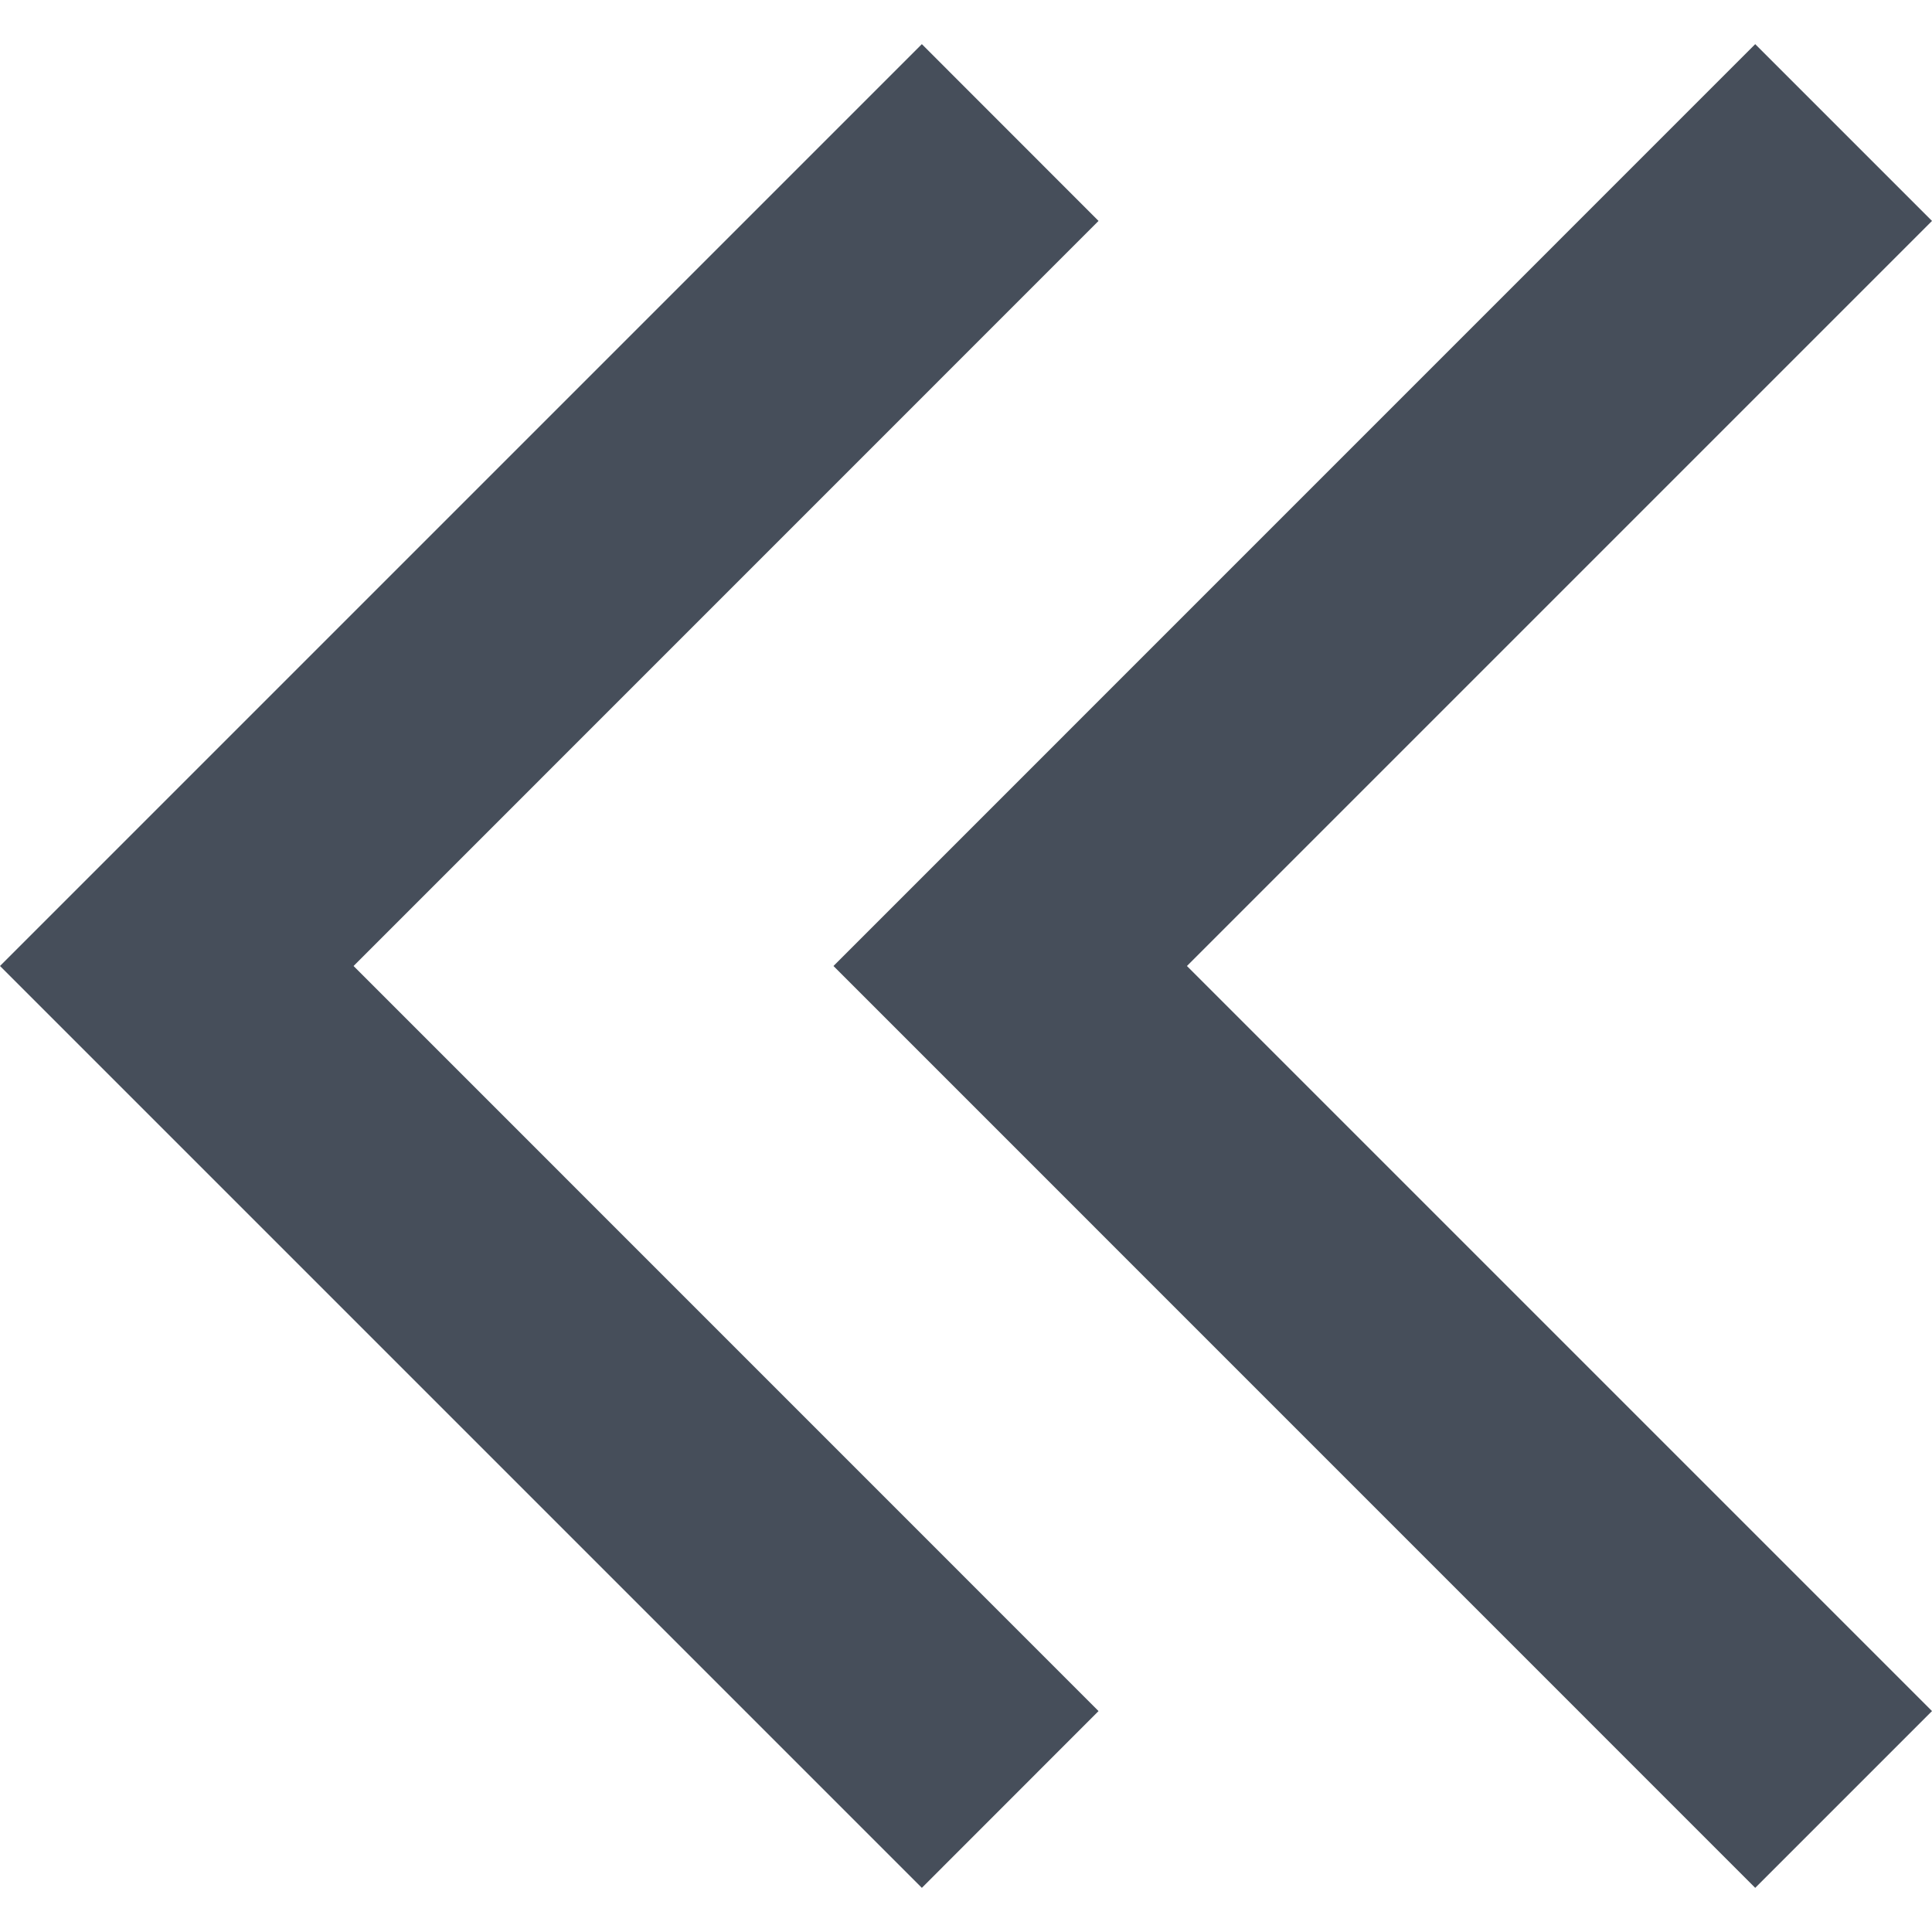
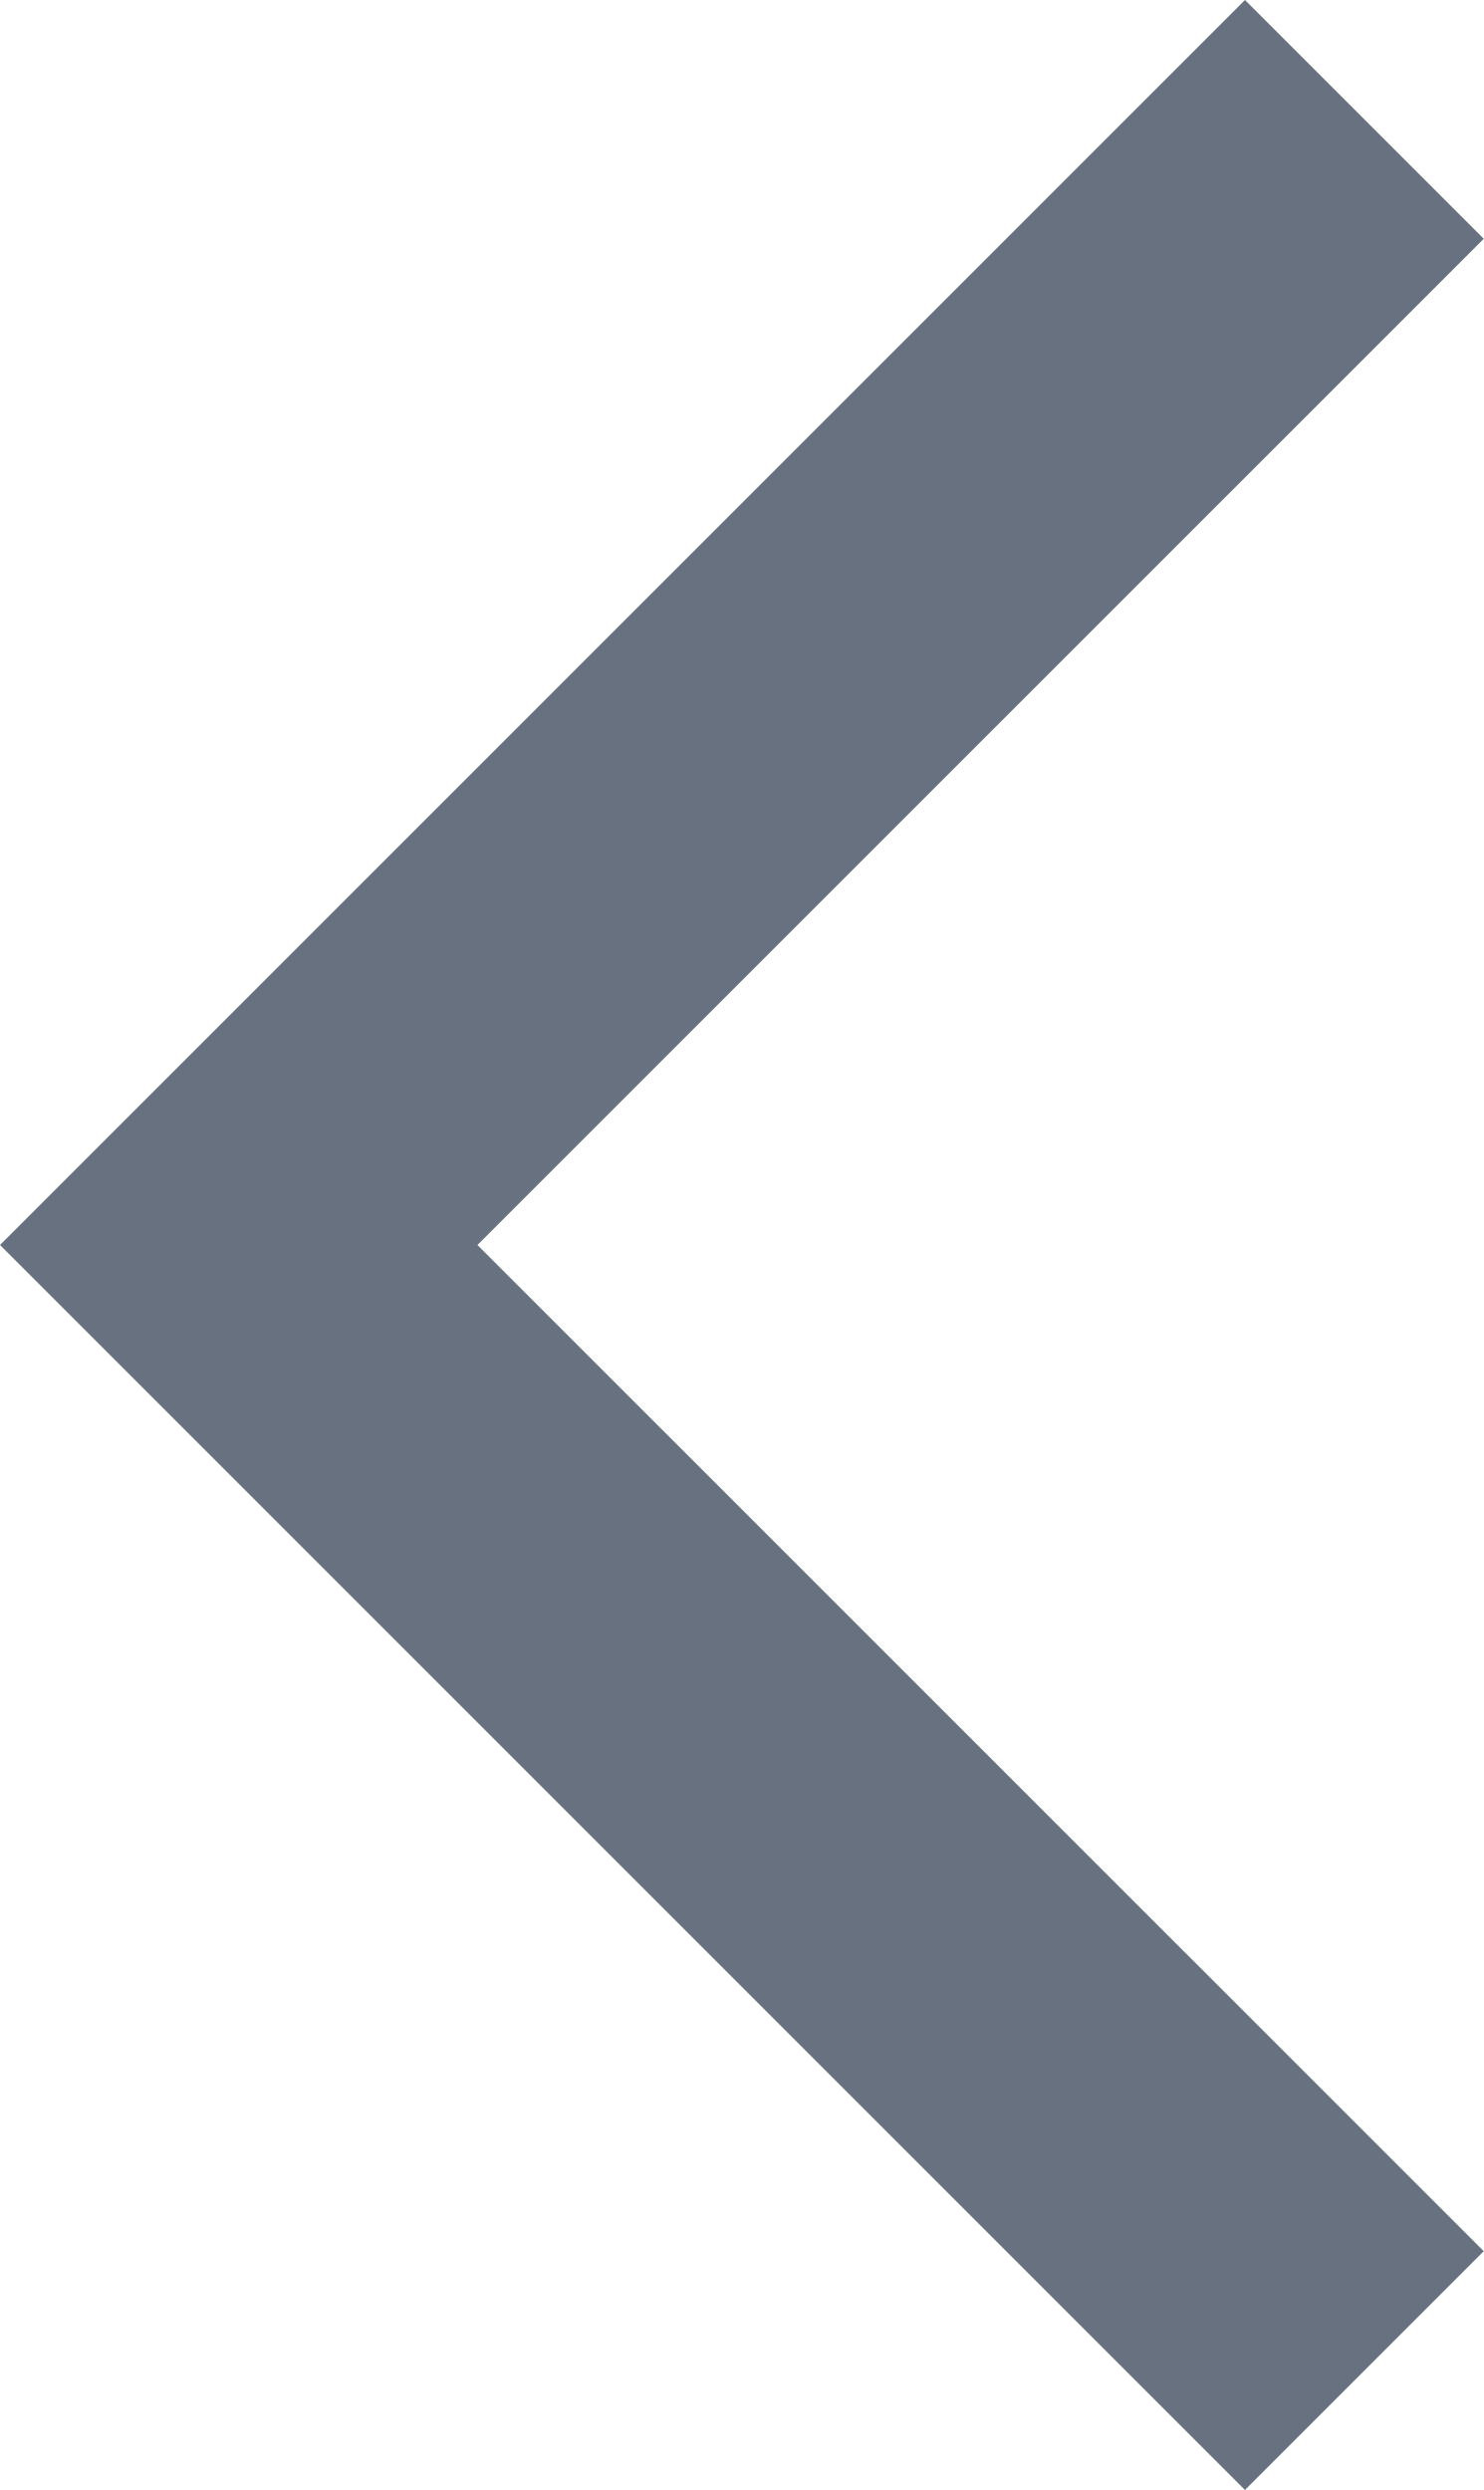
- <svg xmlns="http://www.w3.org/2000/svg" id="레이어_1" data-name="레이어 1" viewBox="0 0 20 20">
+ <svg xmlns="http://www.w3.org/2000/svg" viewBox="0 0 11.918 20">
  <defs>
-     <style>.cls-1{fill:#464e5a;}</style>
+     <style>.cls-1{fill:#677180;}</style>
  </defs>
-   <polygon class="cls-1" points="9.543 19.543 0 10 9.543 0.457 11.372 2.287 3.66 10 11.372 17.713 9.543 19.543" />
-   <polygon class="cls-1" points="18.17 19.543 8.628 10 18.17 0.457 20 2.287 12.287 10 20 17.713 18.17 19.543" />
+   <g id="레이어_2" data-name="레이어 2">
+     <g id="레이어_1-2" data-name="레이어 1">
+       <polygon class="cls-1" points="10 0 0 10 10 20 11.918 18.082 3.835 10 11.918 1.918 10 0" />
+     </g>
+   </g>
</svg>
